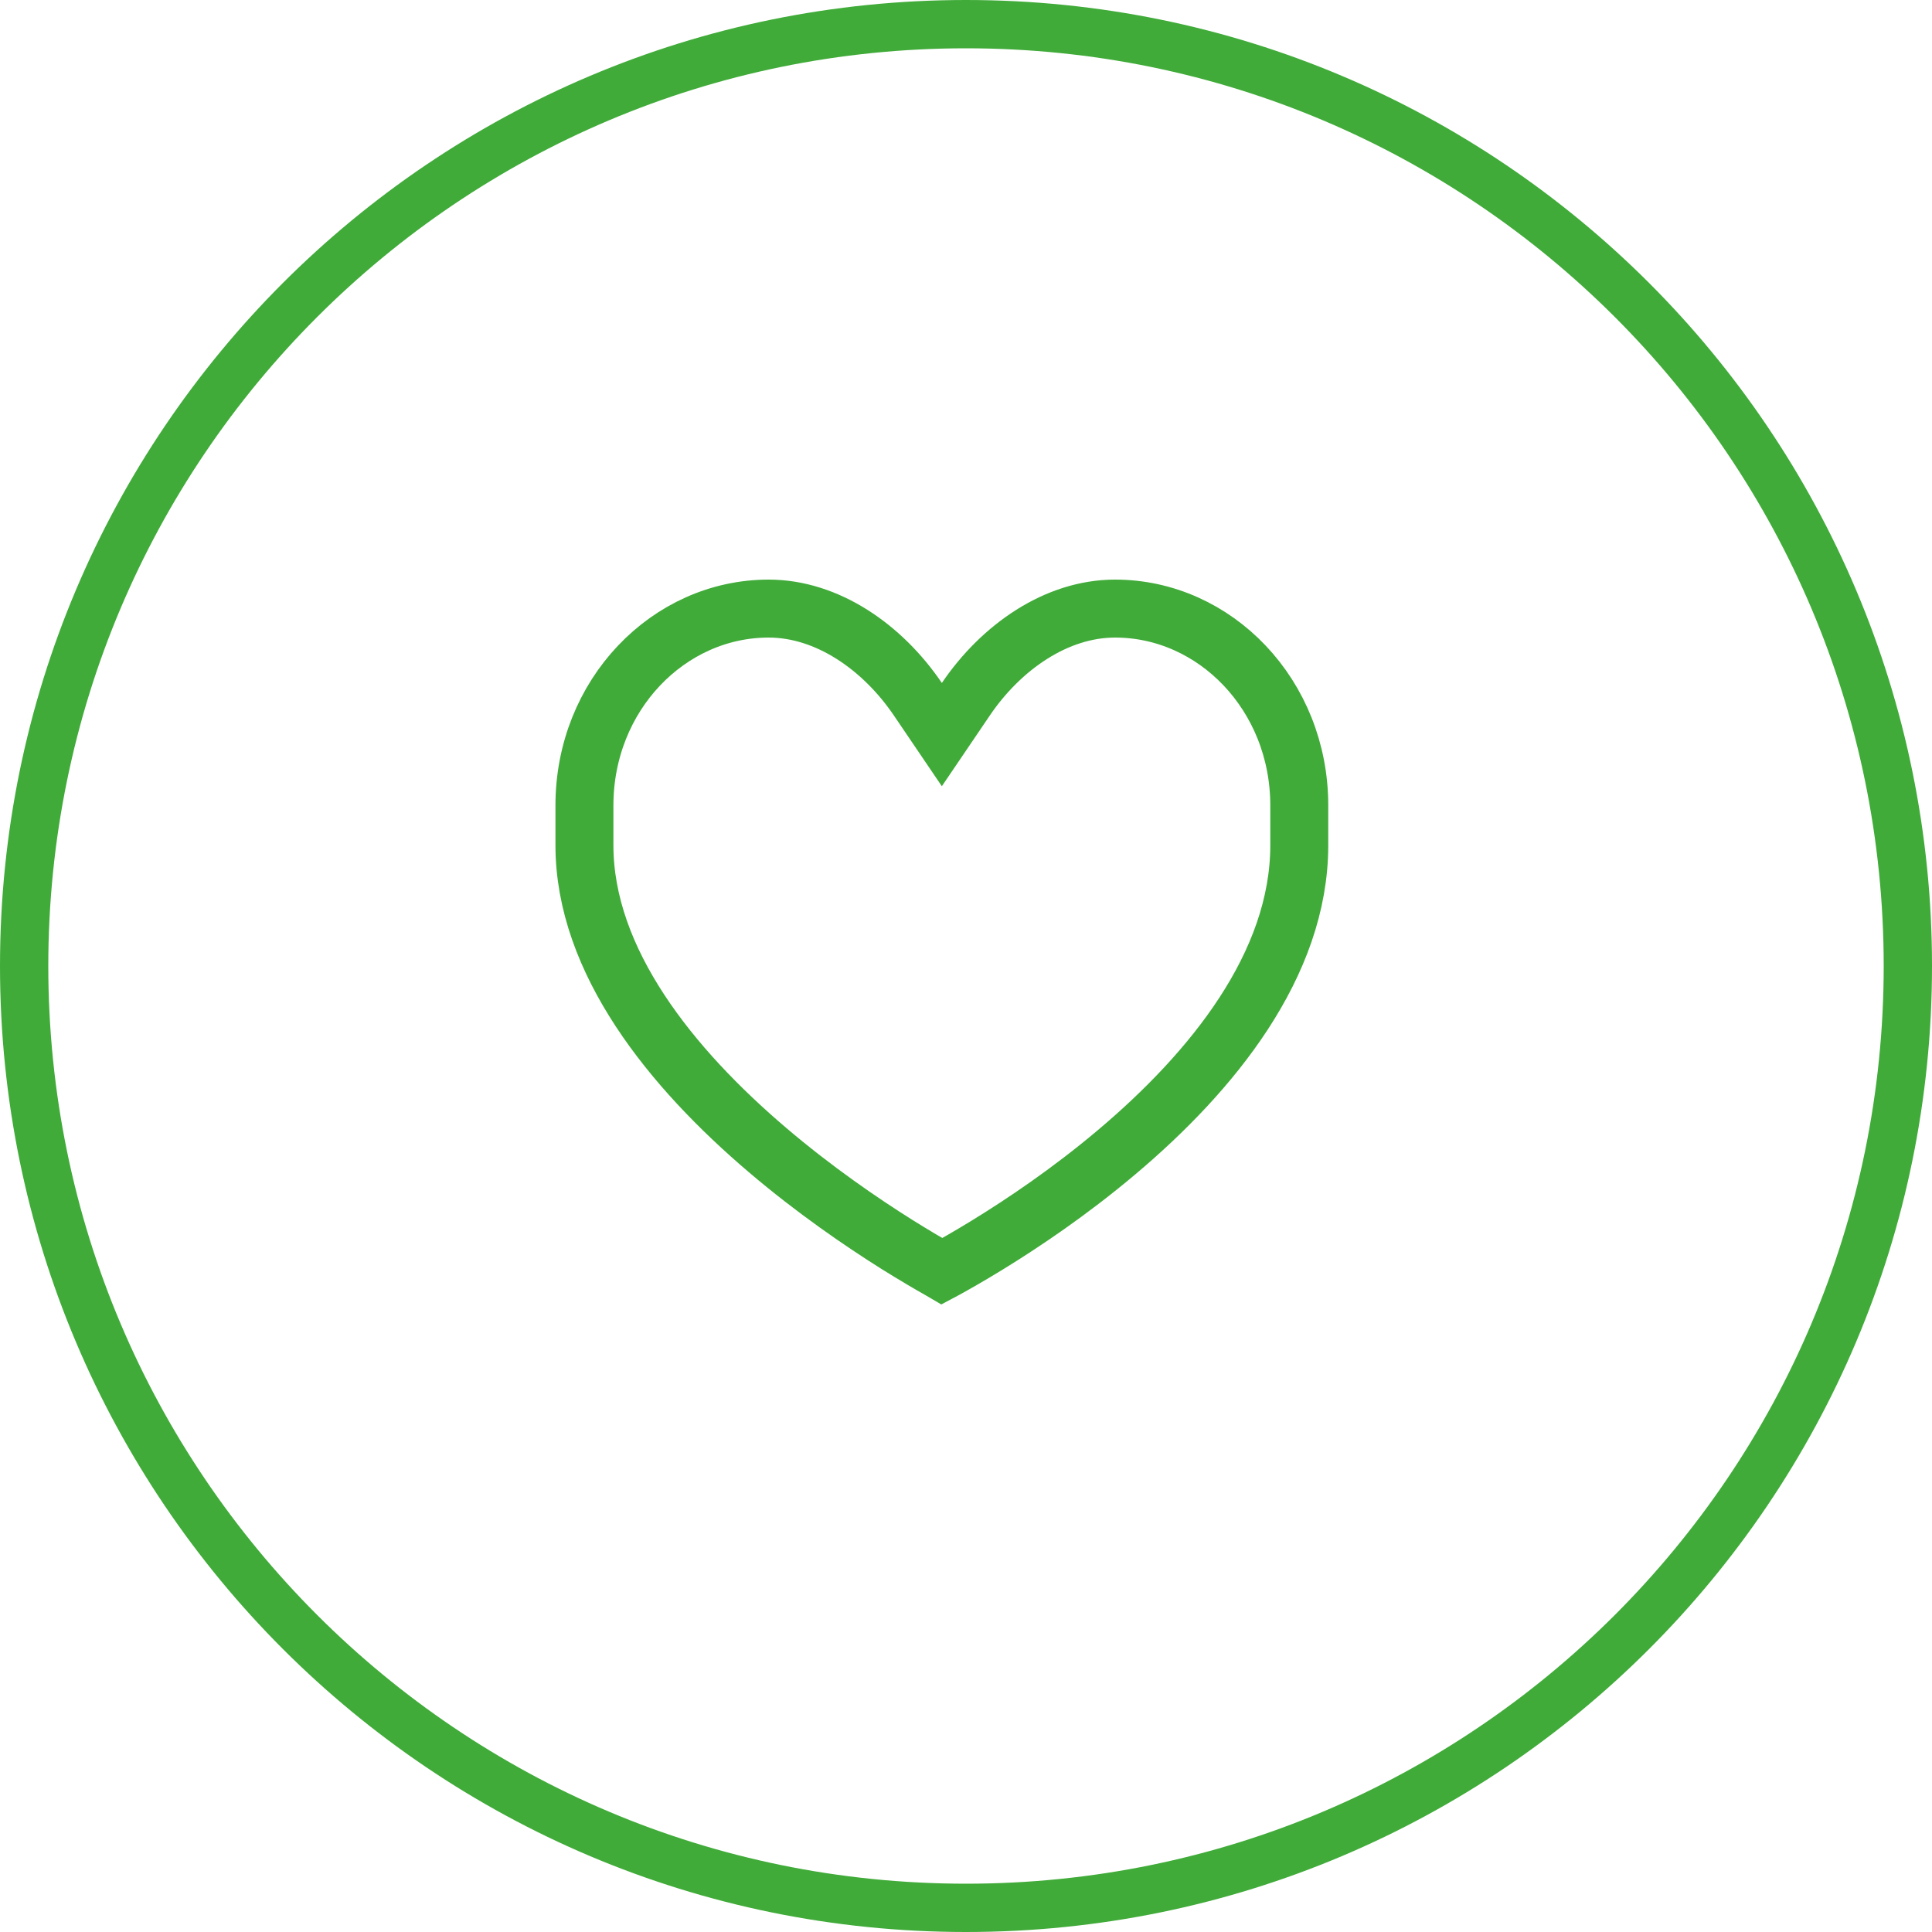
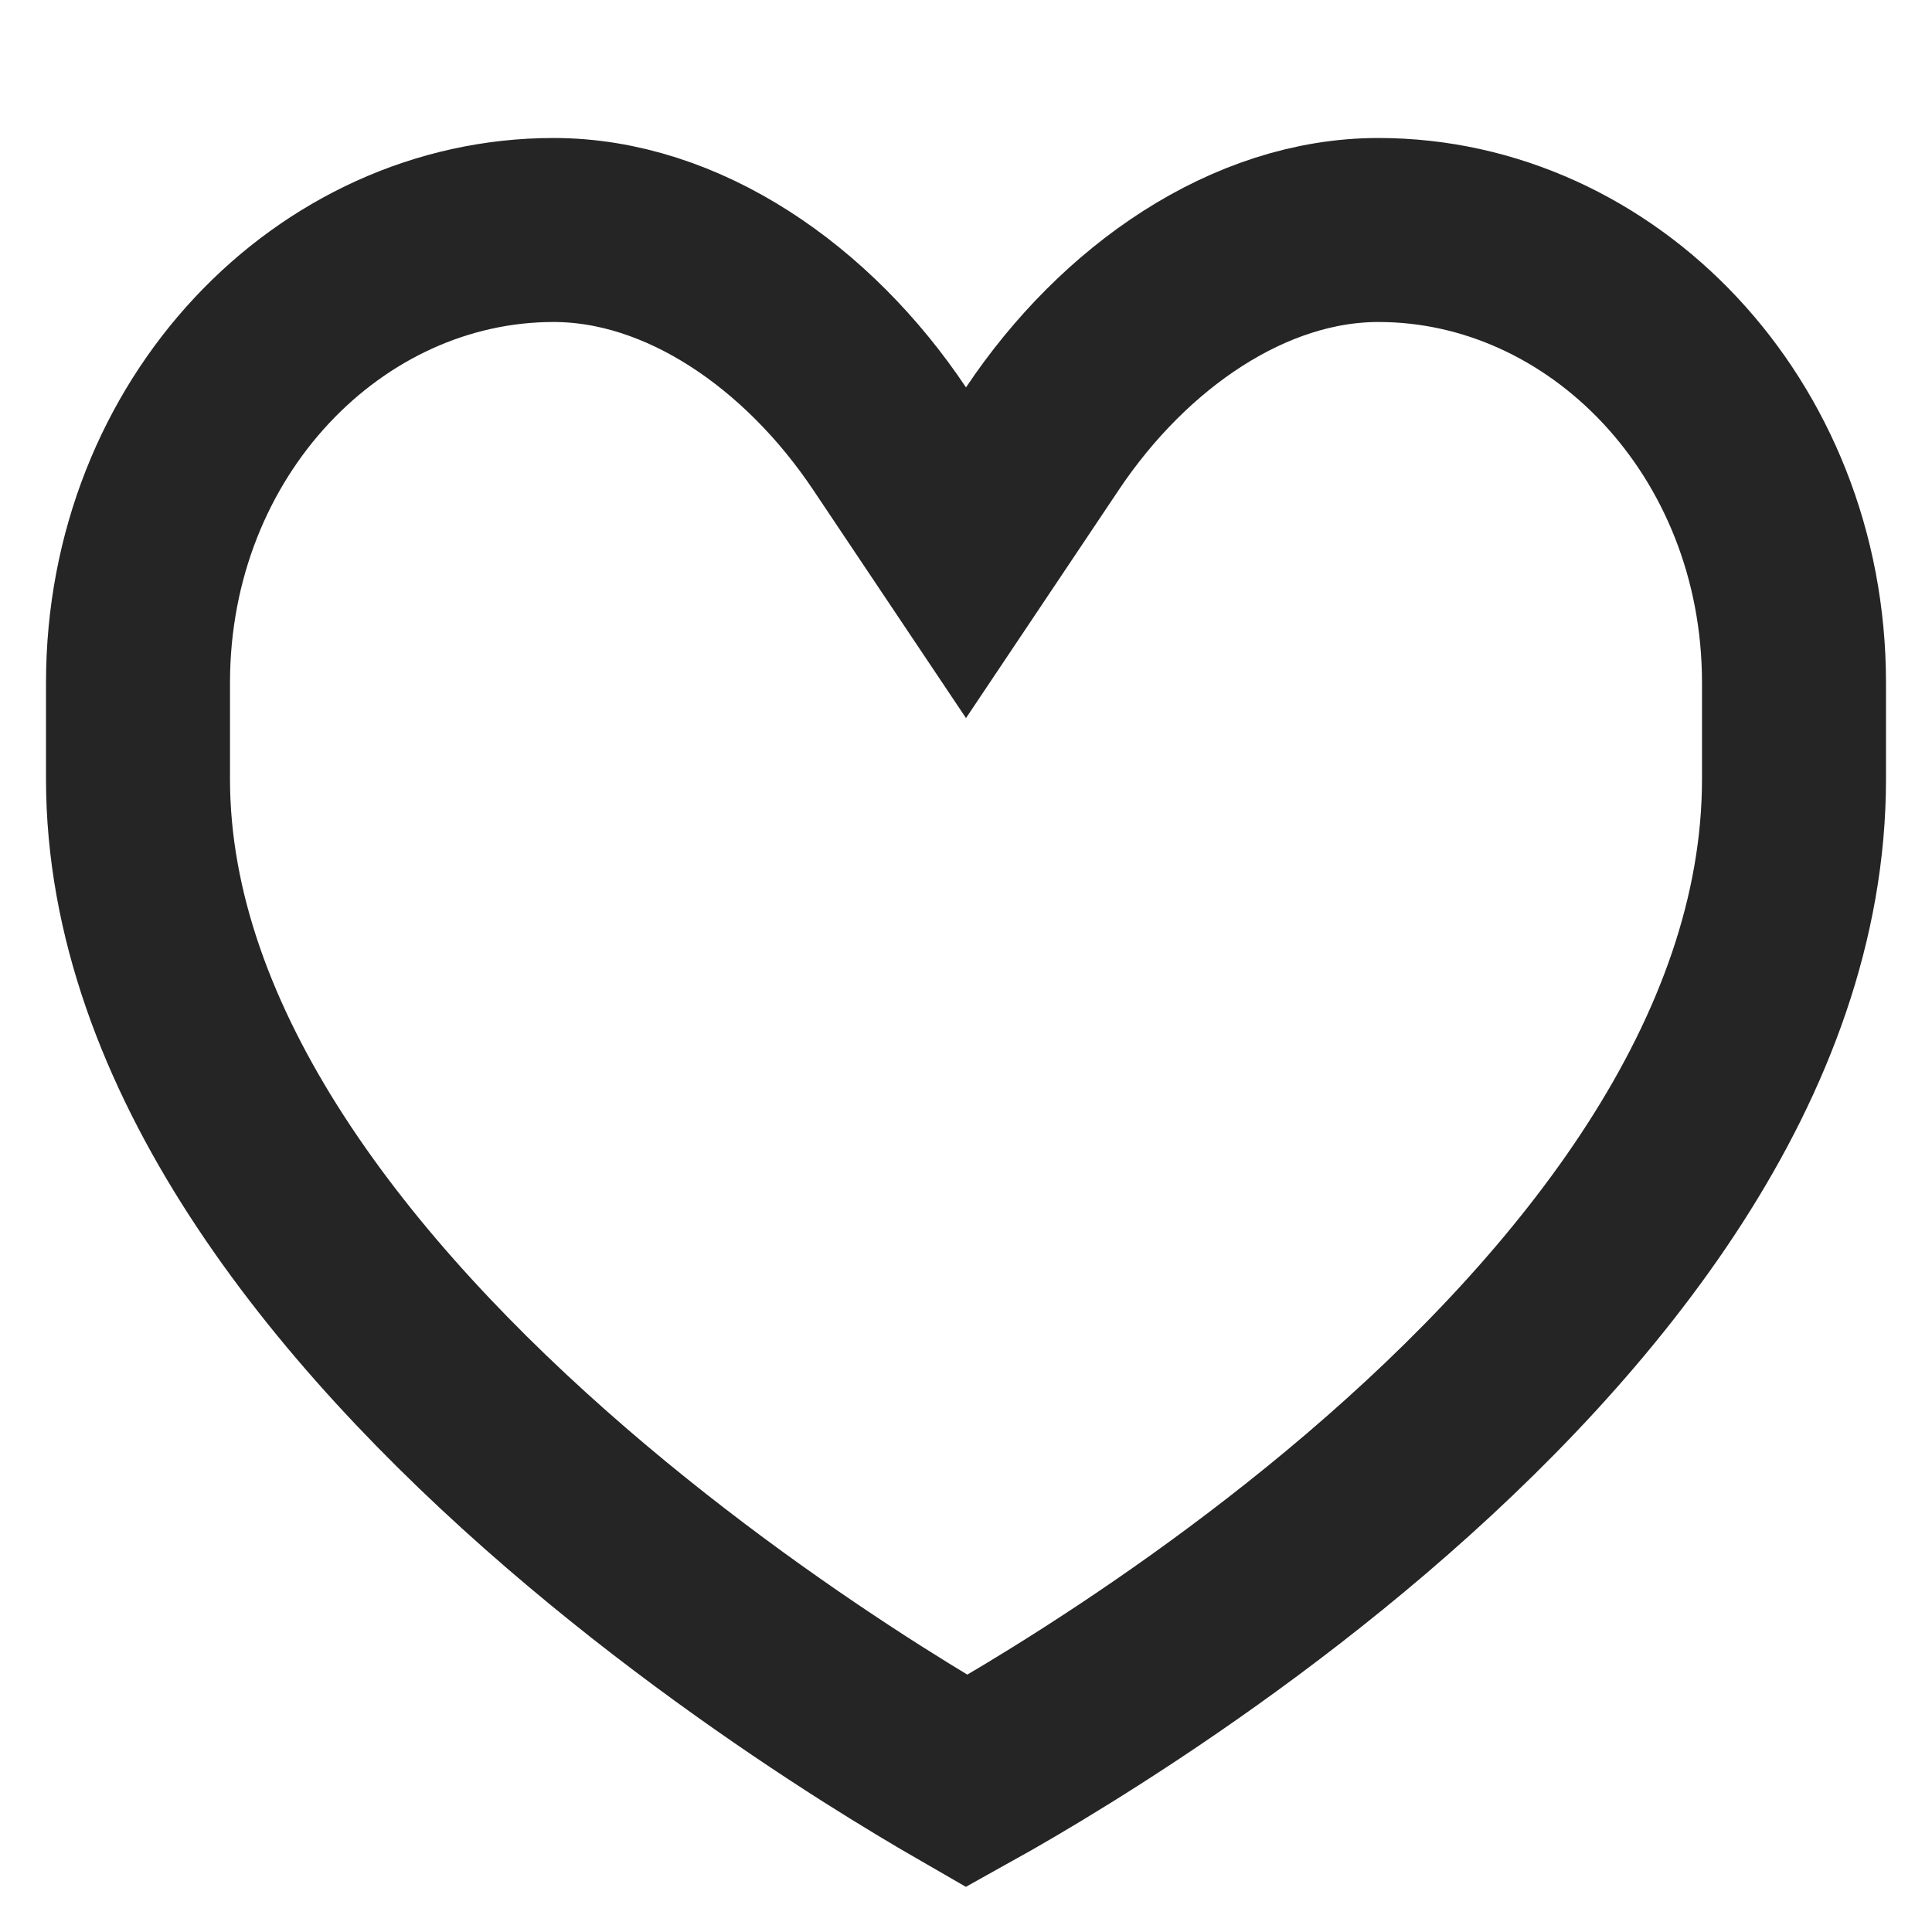
- <svg xmlns="http://www.w3.org/2000/svg" width="40" height="40" viewBox="0 0 40 40" fill="none">
-   <circle cx="20" cy="20" r="19.5" stroke="#40AB39" />
-   <path d="M19.003 14.476L19.5 15.209L19.997 14.476C20.728 13.398 21.872 12.6 23.086 12.6C25.16 12.6 26.9 14.392 26.9 16.675V16.677V16.678V16.68V16.682V16.683V16.685V16.686V16.688V16.689V16.691V16.692V16.694V16.696V16.697V16.699V16.7V16.702V16.703V16.705V16.706V16.708V16.709V16.711V16.712V16.714V16.716V16.717V16.719V16.72V16.722V16.723V16.725V16.726V16.728V16.729V16.731V16.732V16.734V16.735V16.737V16.738V16.74V16.741V16.743V16.744V16.746V16.747V16.749V16.75V16.752V16.753V16.755V16.756V16.758V16.759V16.76V16.762V16.763V16.765V16.766V16.768V16.769V16.771V16.772V16.774V16.775V16.776V16.778V16.779V16.781V16.782V16.784V16.785V16.787V16.788V16.79V16.791V16.793V16.794V16.795V16.797V16.798V16.8V16.801V16.802V16.804V16.805V16.807V16.808V16.81V16.811V16.812V16.814V16.815V16.817V16.818V16.82V16.821V16.823V16.824V16.825V16.827V16.828V16.83V16.831V16.832V16.834V16.835V16.837V16.838V16.84V16.841V16.842V16.844V16.845V16.846V16.848V16.849V16.851V16.852V16.854V16.855V16.856V16.858V16.859V16.861V16.862V16.863V16.865V16.866V16.868V16.869V16.87V16.872V16.873V16.875V16.876V16.877V16.879V16.88V16.882V16.883V16.884V16.886V16.887V16.889V16.89V16.891V16.893V16.894V16.895V16.897V16.898V16.9V16.901V16.902V16.904V16.905V16.907V16.908V16.909V16.911V16.912V16.914V16.915V16.916V16.918V16.919V16.921V16.922V16.923V16.925V16.926V16.928V16.929V16.93V16.932V16.933V16.934V16.936V16.937V16.939V16.94V16.942V16.943V16.944V16.946V16.947V16.948V16.95V16.951V16.953V16.954V16.956V16.957V16.958V16.96V16.961V16.962V16.964V16.965V16.967V16.968V16.97V16.971V16.972V16.974V16.975V16.977V16.978V16.979V16.981V16.982V16.984V16.985V16.986V16.988V16.989V16.991V16.992V16.994V16.995V16.996V16.998V16.999V17.001V17.002V17.003V17.005V17.006V17.008V17.009V17.011V17.012V17.014V17.015V17.016V17.018V17.019V17.021V17.022V17.023V17.025V17.026V17.028V17.029V17.031V17.032V17.034V17.035V17.037V17.038V17.039V17.041V17.042V17.044V17.045V17.047V17.048V17.05V17.051V17.053V17.054V17.055V17.057V17.058V17.06V17.061V17.063V17.064V17.066V17.067V17.069V17.07V17.072V17.073V17.075V17.076V17.078V17.079V17.081V17.082V17.084V17.085V17.087V17.088V17.09V17.091V17.093V17.094V17.096V17.097V17.099V17.1V17.102V17.103V17.105V17.106V17.108V17.109V17.111V17.113V17.114V17.116V17.117V17.119V17.12V17.122V17.123V17.125V17.126V17.128V17.129V17.131V17.133V17.134V17.136V17.137V17.139V17.14V17.142V17.143V17.145V17.147V17.148V17.15V17.151V17.153V17.155V17.156V17.158V17.159V17.161V17.163V17.164V17.166V17.167V17.169V17.171V17.172V17.174V17.175V17.177V17.179V17.18V17.182V17.184V17.185V17.187V17.189V17.19V17.192V17.194V17.195V17.197V17.198V17.2V17.202V17.203V17.205V17.207V17.209V17.21V17.212V17.214V17.215V17.217V17.219V17.22V17.222V17.224V17.226V17.227V17.229V17.231V17.232V17.234V17.236V17.238V17.239V17.241V17.243V17.244V17.246V17.248V17.25V17.251V17.253V17.255V17.257V17.258V17.26V17.262V17.264V17.265V17.267V17.269V17.271V17.273V17.274V17.276V17.278V17.28V17.282V17.284V17.285V17.287V17.289V17.291V17.293V17.294V17.296V17.298V17.3V17.302V17.304V17.305V17.307V17.309V17.311V17.313V17.315V17.317V17.319V17.32V17.322V17.324V17.326V17.328V17.33V17.332V17.334V17.336V17.338V17.34V17.341V17.343V17.345V17.347V17.349V17.351V17.353V17.355V17.357V17.359V17.361V17.363V17.365V17.367V17.369V17.371V17.373V17.375V17.377V17.379V17.381V17.383V17.385V17.387V17.389V17.391V17.393V17.395V17.397V17.399V17.401V17.403V17.405V17.407V17.409V17.411V17.413V17.415V17.418V17.42V17.422V17.424V17.426V17.428V17.43V17.432V17.434V17.436V17.439V17.441V17.443V17.445V17.447V17.449V17.451V17.454V17.456V17.458V17.46V17.462V17.464V17.467V17.469V17.471V17.473V17.475V17.478V17.48V17.482V17.484V17.486V17.489V17.491V17.493V17.495V17.498V17.5C26.9 19.976 25.089 22.196 23.113 23.86C22.143 24.678 21.169 25.331 20.436 25.78C20.071 26.004 19.767 26.176 19.556 26.292C19.538 26.302 19.521 26.311 19.504 26.32C19.487 26.31 19.469 26.3 19.451 26.29C19.239 26.17 18.935 25.993 18.569 25.764C17.836 25.303 16.861 24.637 15.889 23.809C13.908 22.123 12.1 19.904 12.1 17.5L12.1 17.065L12.1 16.675C12.1 14.392 13.84 12.6 15.914 12.6C17.128 12.6 18.272 13.398 19.003 14.476Z" stroke="#40AB39" fill="none" stroke-width="1.2" />
+ <svg xmlns="http://www.w3.org/2000/svg" width="21" height="21" viewBox="0 0 21 21" fill="none">
+   <path d="M9.669 4.767L10.5 6.008L11.331 4.767C12.219 3.44 13.581 2.5 14.983 2.5C17.412 2.5 19.5 4.636 19.5 7.422V7.424V7.426V7.428V7.43V7.432V7.434V7.436V7.438V7.44V7.442V7.444V7.446V7.448V7.45V7.452V7.454V7.456V7.458V7.46V7.461V7.463V7.465V7.467V7.469V7.471V7.473V7.475V7.477V7.479V7.481V7.483V7.485V7.487V7.488V7.49V7.492V7.494V7.496V7.498V7.5V7.502V7.504V7.506V7.507V7.509V7.511V7.513V7.515V7.517V7.519V7.521V7.522V7.524V7.526V7.528V7.53V7.532V7.534V7.535V7.537V7.539V7.541V7.543V7.545V7.547V7.548V7.55V7.552V7.554V7.556V7.558V7.559V7.561V7.563V7.565V7.567V7.569V7.57V7.572V7.574V7.576V7.578V7.58V7.581V7.583V7.585V7.587V7.589V7.59V7.592V7.594V7.596V7.598V7.599V7.601V7.603V7.605V7.607V7.609V7.61V7.612V7.614V7.616V7.617V7.619V7.621V7.623V7.625V7.626V7.628V7.63V7.632V7.634V7.635V7.637V7.639V7.641V7.643V7.644V7.646V7.648V7.65V7.651V7.653V7.655V7.657V7.659V7.66V7.662V7.664V7.666V7.667V7.669V7.671V7.673V7.674V7.676V7.678V7.68V7.682V7.683V7.685V7.687V7.689V7.69V7.692V7.694V7.696V7.697V7.699V7.701V7.703V7.705V7.706V7.708V7.71V7.712V7.713V7.715V7.717V7.719V7.72V7.722V7.724V7.726V7.727V7.729V7.731V7.733V7.735V7.736V7.738V7.74V7.742V7.743V7.745V7.747V7.749V7.75V7.752V7.754V7.756V7.757V7.759V7.761V7.763V7.765V7.766V7.768V7.77V7.772V7.773V7.775V7.777V7.779V7.781V7.782V7.784V7.786V7.788V7.789V7.791V7.793V7.795V7.797V7.798V7.8V7.802V7.804V7.805V7.807V7.809V7.811V7.813V7.814V7.816V7.818V7.82V7.822V7.823V7.825V7.827V7.829V7.831V7.832V7.834V7.836V7.838V7.84V7.841V7.843V7.845V7.847V7.849V7.85V7.852V7.854V7.856V7.858V7.859V7.861V7.863V7.865V7.867V7.869V7.87V7.872V7.874V7.876V7.878V7.88V7.881V7.883V7.885V7.887V7.889V7.891V7.893V7.894V7.896V7.898V7.9V7.902V7.904V7.905V7.907V7.909V7.911V7.913V7.915V7.917V7.919V7.92V7.922V7.924V7.926V7.928V7.93V7.932V7.934V7.936V7.937V7.939V7.941V7.943V7.945V7.947V7.949V7.951V7.953V7.955V7.956V7.958V7.96V7.962V7.964V7.966V7.968V7.97V7.972V7.974V7.976V7.978V7.98V7.982V7.984V7.986V7.987V7.989V7.991V7.993V7.995V7.997V7.999V8.001V8.003V8.005V8.007V8.009V8.011V8.013V8.015V8.017V8.019V8.021V8.023V8.025V8.027V8.029V8.031V8.033V8.035V8.037V8.039V8.041V8.043V8.045V8.047V8.05V8.052V8.054V8.056V8.058V8.06V8.062V8.064V8.066V8.068V8.07V8.072V8.074V8.076V8.078V8.081V8.083V8.085V8.087V8.089V8.091V8.093V8.095V8.097V8.1V8.102V8.104V8.106V8.108V8.11V8.112V8.115V8.117V8.119V8.121V8.123V8.125V8.128V8.13V8.132V8.134V8.136V8.139V8.141V8.143V8.145V8.147V8.15V8.152V8.154V8.156V8.158V8.161V8.163V8.165V8.167V8.17V8.172V8.174V8.176V8.179V8.181V8.183V8.186V8.188V8.19V8.192V8.195V8.197V8.199V8.202V8.204V8.206V8.209V8.211V8.213V8.216V8.218V8.22V8.223V8.225V8.227V8.23V8.232V8.234V8.237V8.239V8.242V8.244V8.246V8.249V8.251V8.254V8.256V8.258V8.261V8.263V8.266V8.268V8.271V8.273V8.276V8.278V8.28V8.283V8.285V8.288V8.29V8.293V8.295V8.298V8.3V8.303V8.305V8.308V8.31V8.313V8.316V8.318V8.321V8.323V8.326V8.328V8.331V8.333V8.336V8.339V8.341V8.344V8.346V8.349V8.352V8.354V8.357V8.36V8.362V8.365V8.367V8.37V8.373V8.375V8.378V8.381V8.383V8.386V8.389V8.392V8.394V8.397V8.4V8.402V8.405V8.408V8.411V8.413V8.416V8.419V8.422V8.424V8.427V8.43V8.433V8.436V8.438V8.441V8.444V8.447V8.45V8.452V8.455V8.458V8.461V8.464V8.467C19.5 11.495 17.308 14.246 14.851 16.344C13.649 17.37 12.443 18.189 11.535 18.753C11.117 19.013 10.764 19.217 10.507 19.36C10.25 19.212 9.895 19.001 9.474 18.734C8.564 18.155 7.356 17.318 6.153 16.28C3.687 14.152 1.5 11.403 1.5 8.467L1.5 7.916L1.5 7.422C1.5 4.636 3.588 2.5 6.017 2.5C7.419 2.5 8.781 3.44 9.669 4.767Z" stroke="#252525" stroke-width="2" />
</svg>
